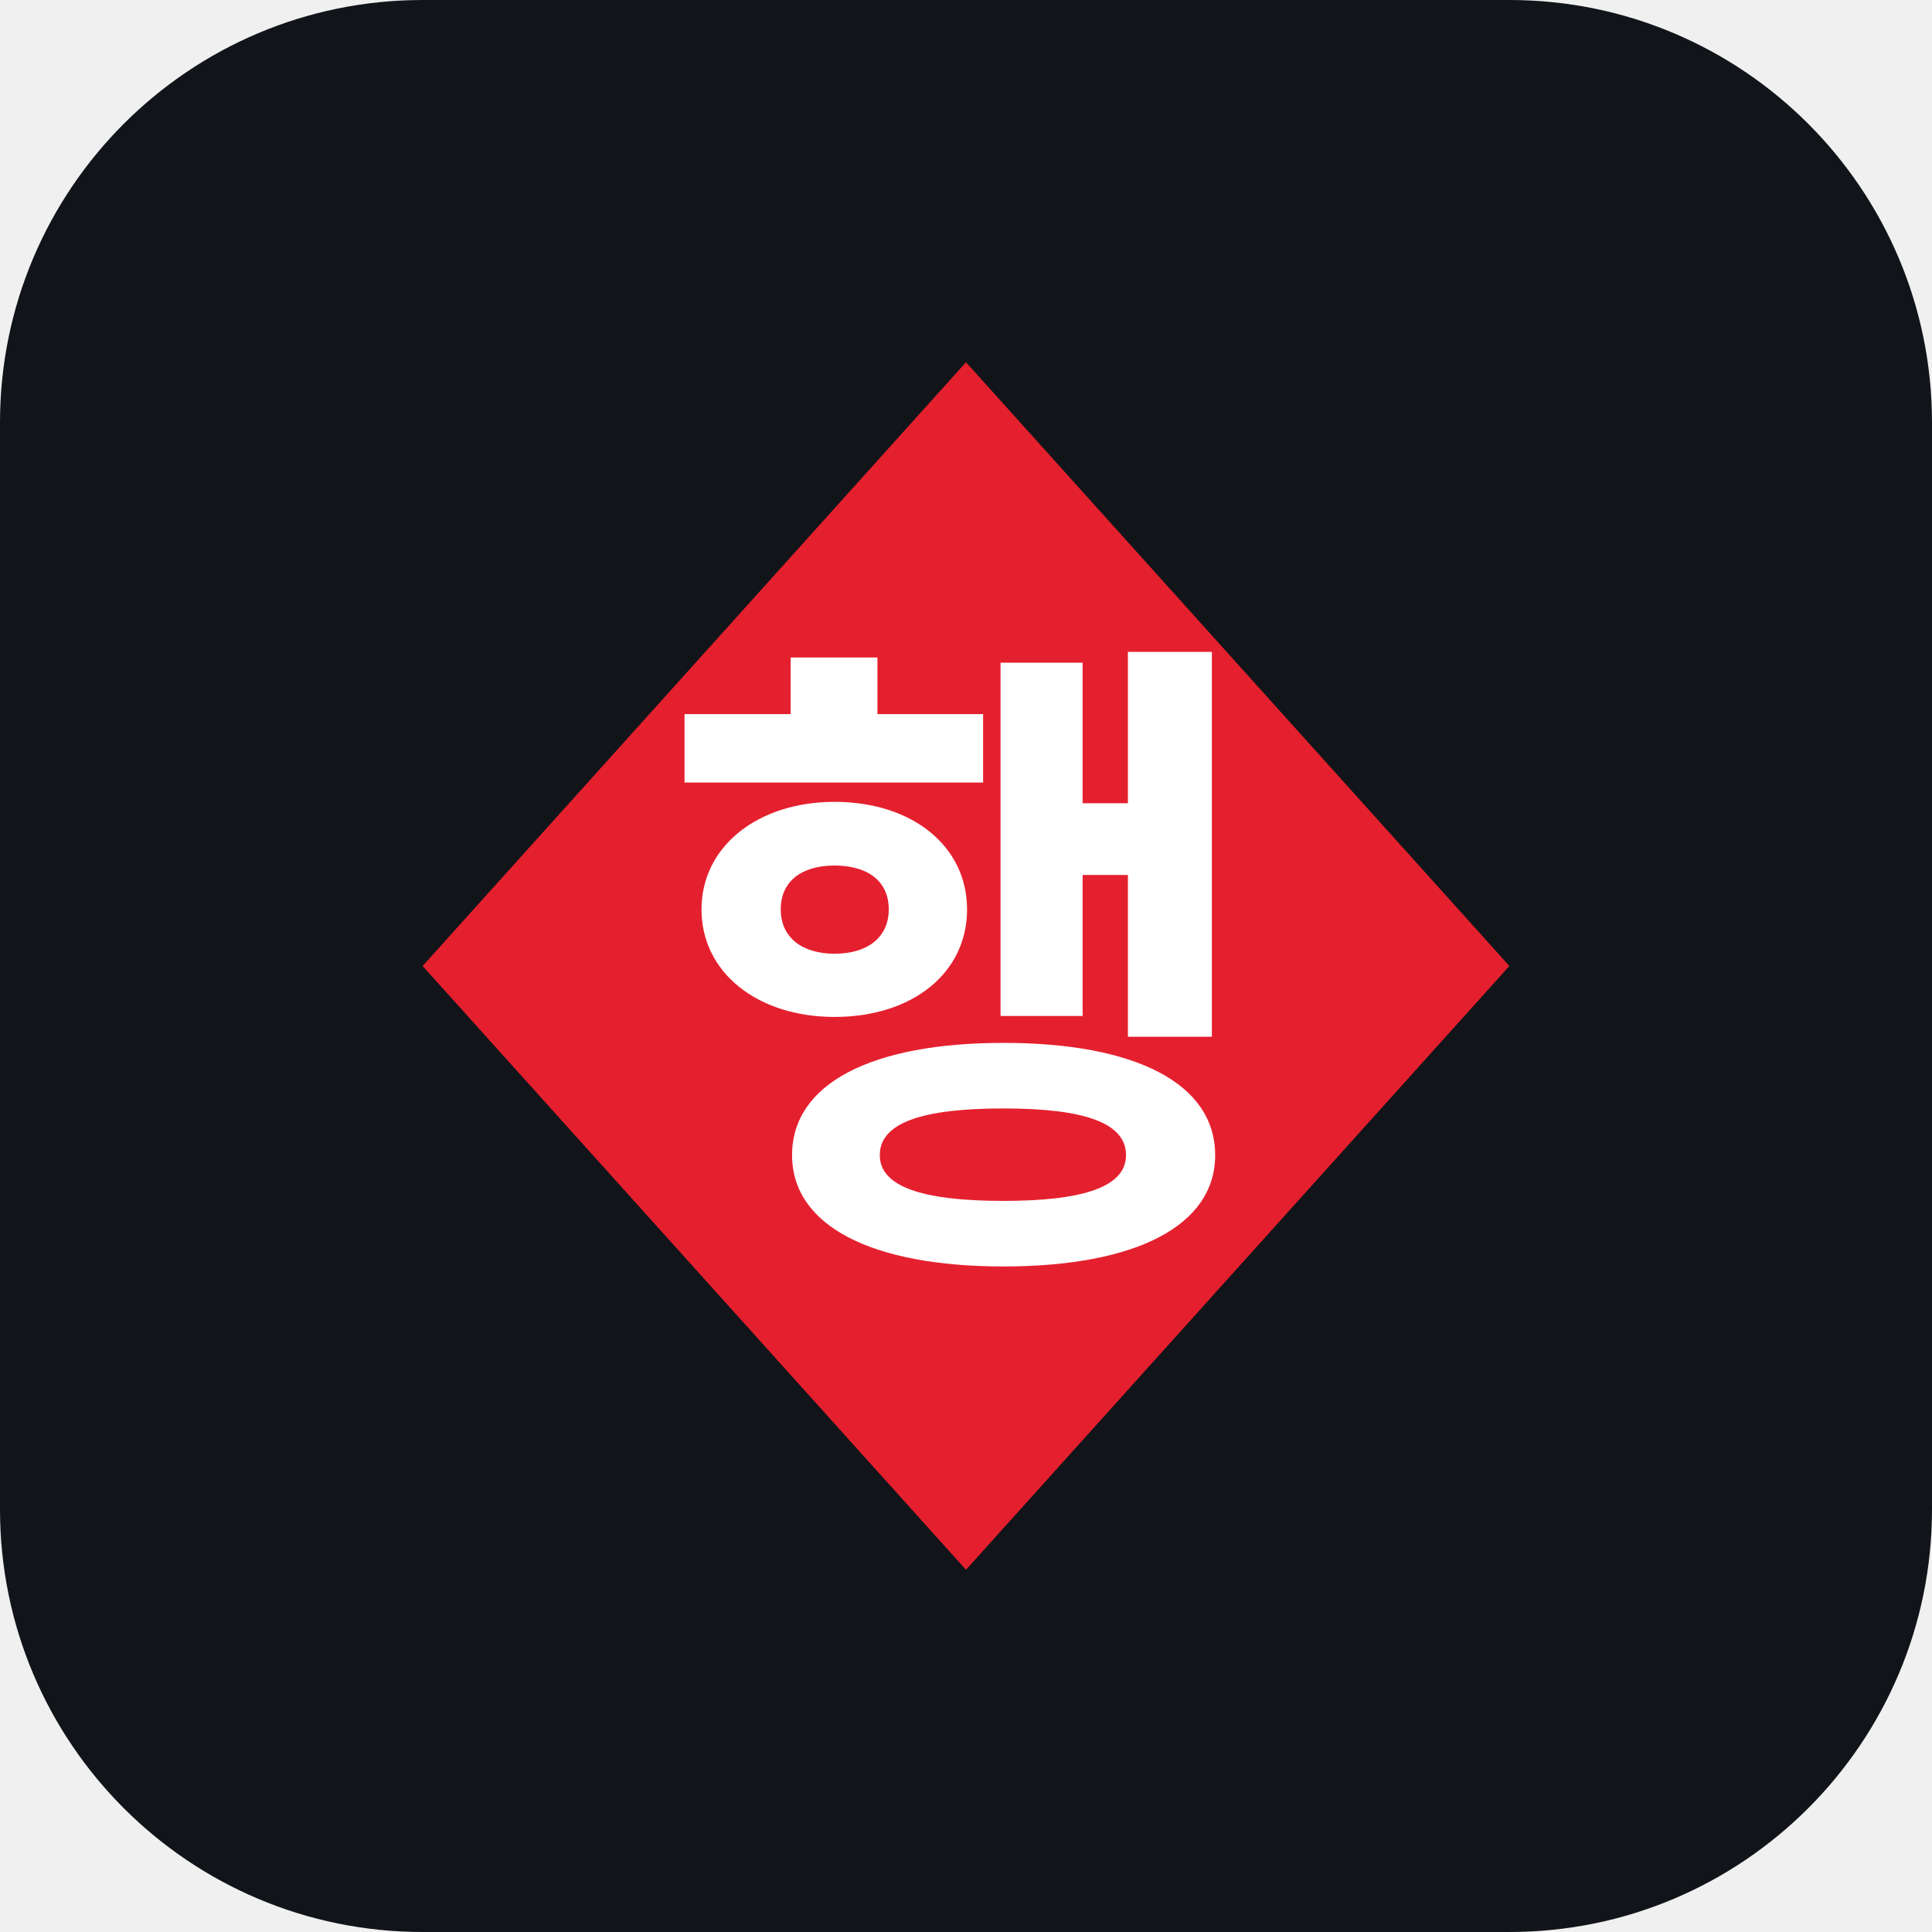
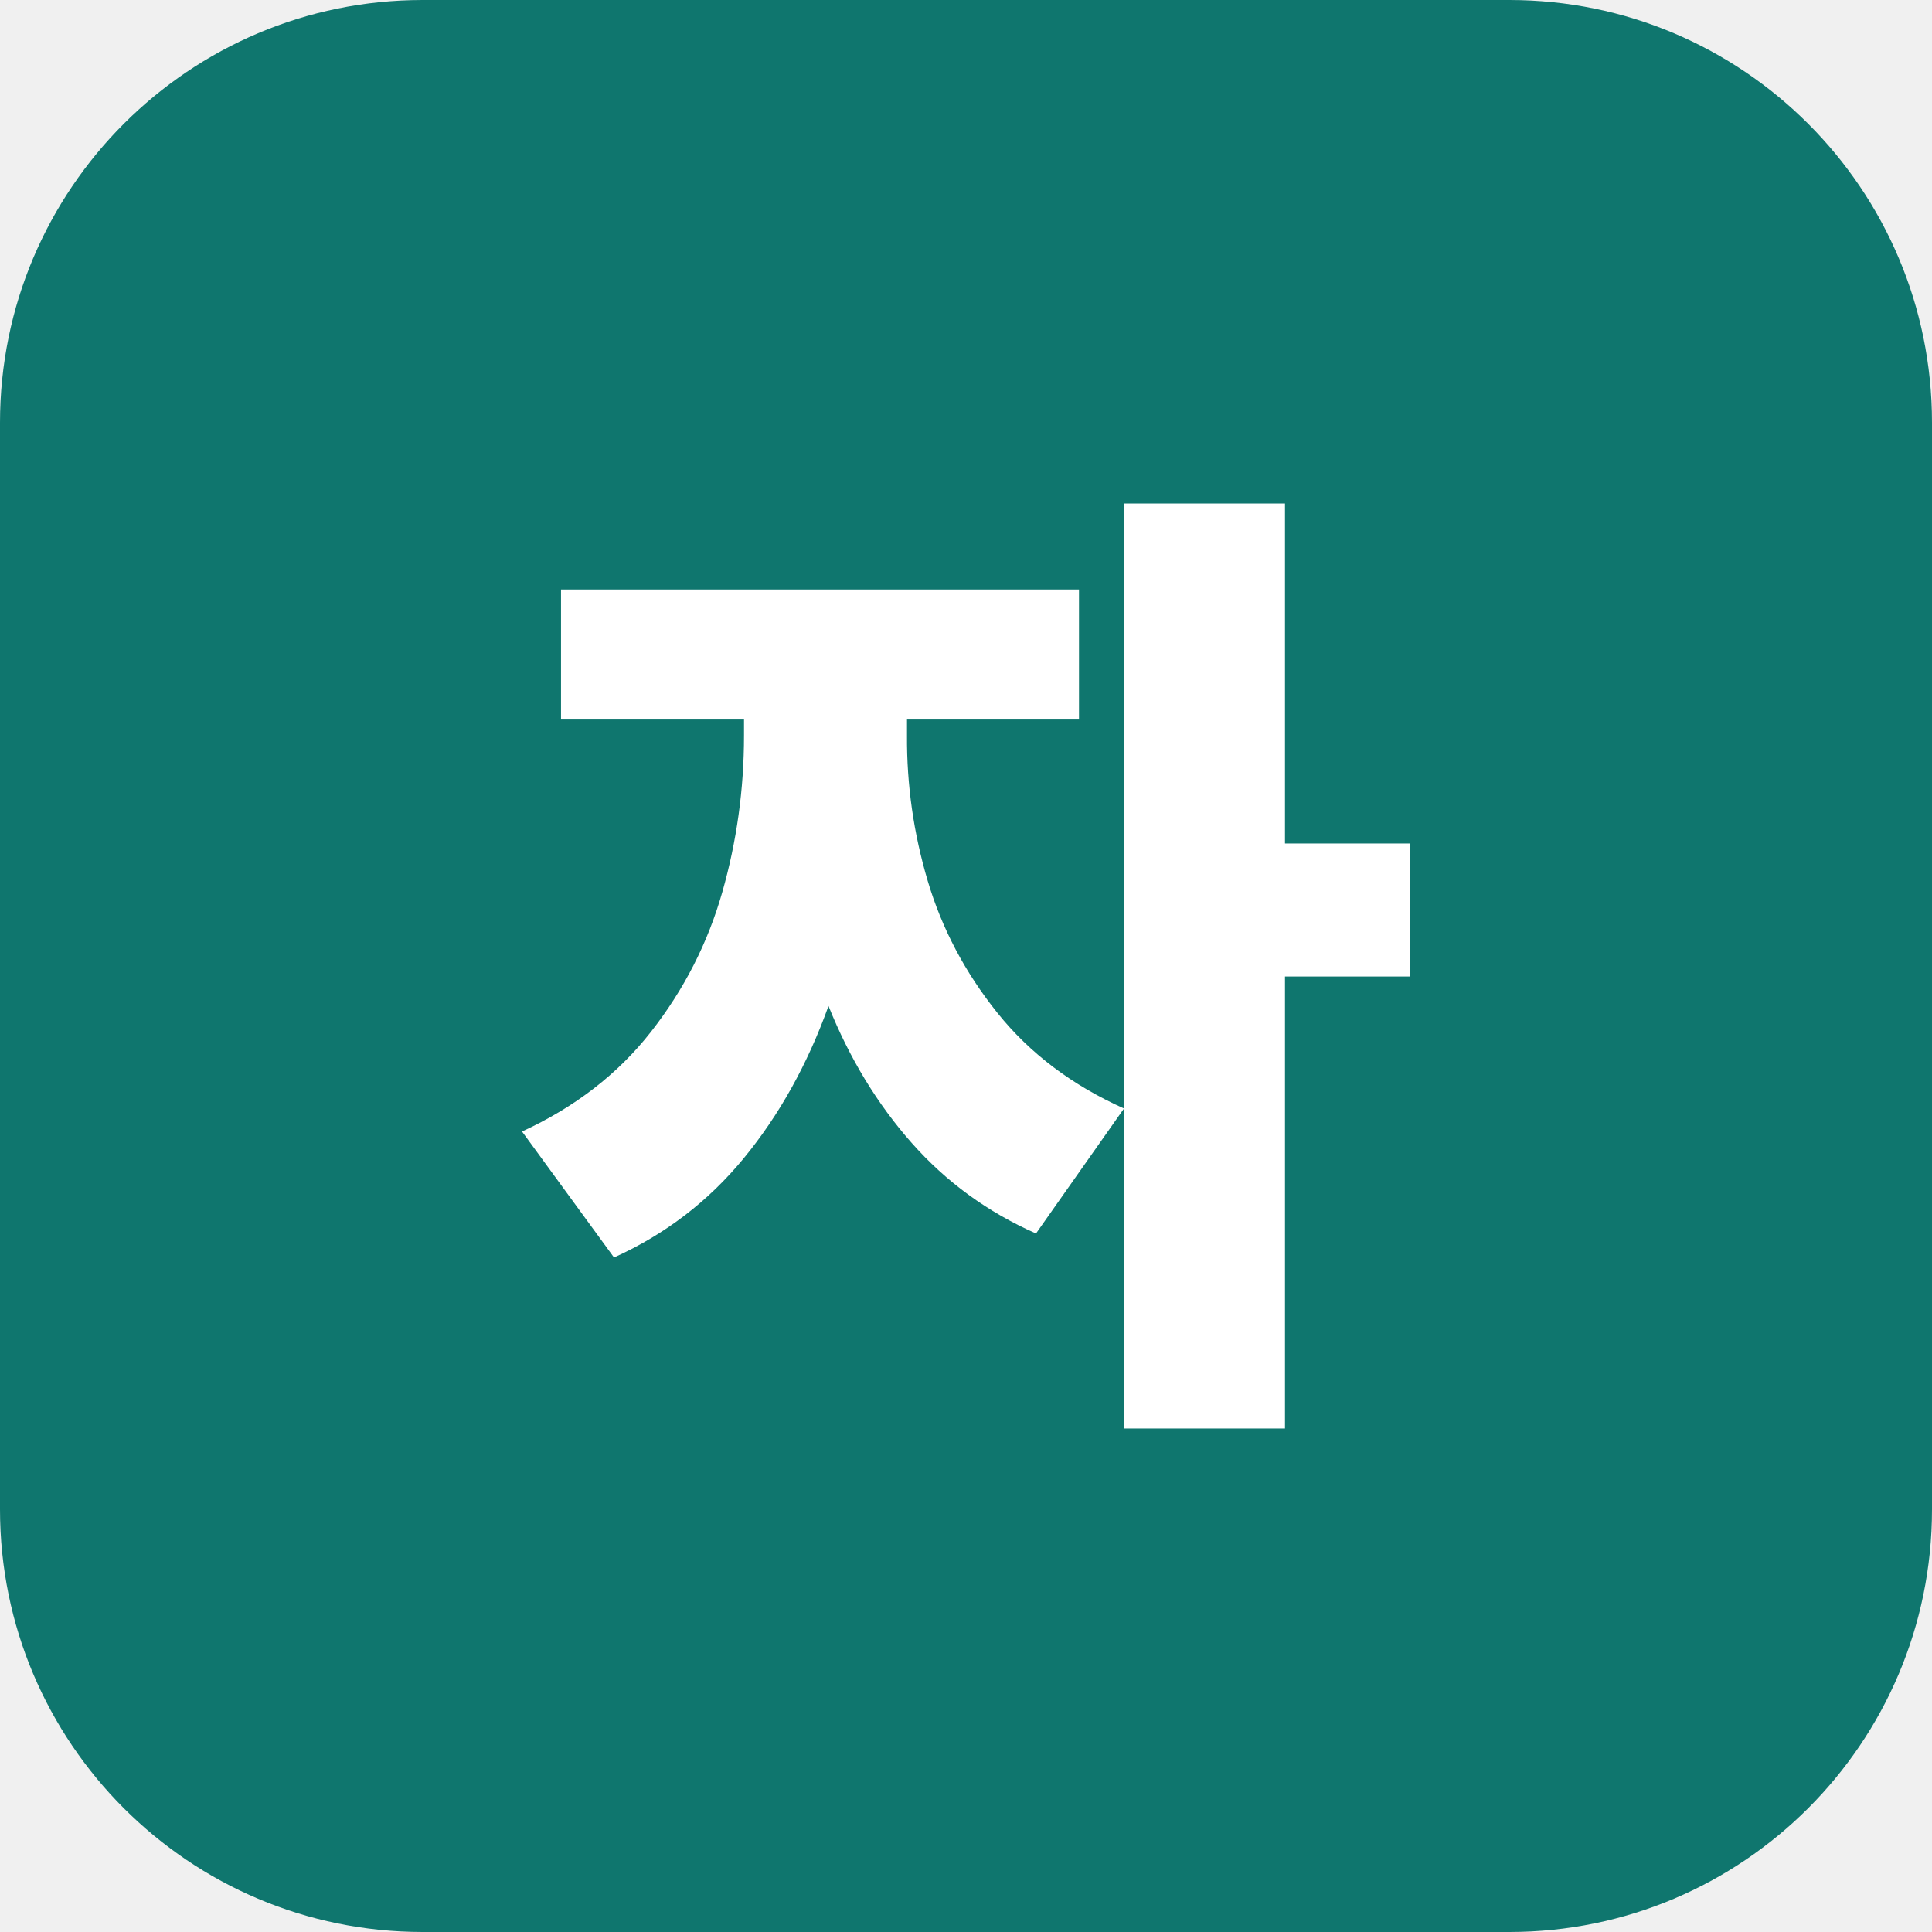
- <svg xmlns="http://www.w3.org/2000/svg" viewBox="0 0 64 64">
-   <rect width="64" height="64" rx="14" fill="#111419" />
-   <path d="M32 12 L50 32 L32 52 L14 32 Z" fill="#E5202E" />
-   <text x="32" y="40" font-family="Pretendard,Arial" font-weight="900" font-size="22" fill="#fff" text-anchor="middle">행</text>
+ <svg xmlns="http://www.w3.org/2000/svg" viewBox="0 0 512 512">
+   <rect width="512" height="512" rx="112" fill="#0F766E" />
+   <path d="M297.87 293.762 274.55 326.887Q255.337 318.407 241.624 302.905Q227.91 287.402 219.562 266.6Q211.215 289.787 197.104 306.946Q182.992 324.105 162.72 333.248L138.34 299.857Q159.407 290.185 172.525 273.424Q185.642 256.662 191.406 236.456Q197.17 216.25 197.17 194.917V190.677H148.675V156.227H285.945V190.677H240.365V194.917Q240.232 214.527 245.864 233.475Q251.495 252.422 264.347 268.455Q277.2 284.487 297.87 293.762ZM340.535 223.537H373.66V258.782H340.535V378.562H297.87V133.437H340.535Z" fill="#FFFFFF" />
</svg>
